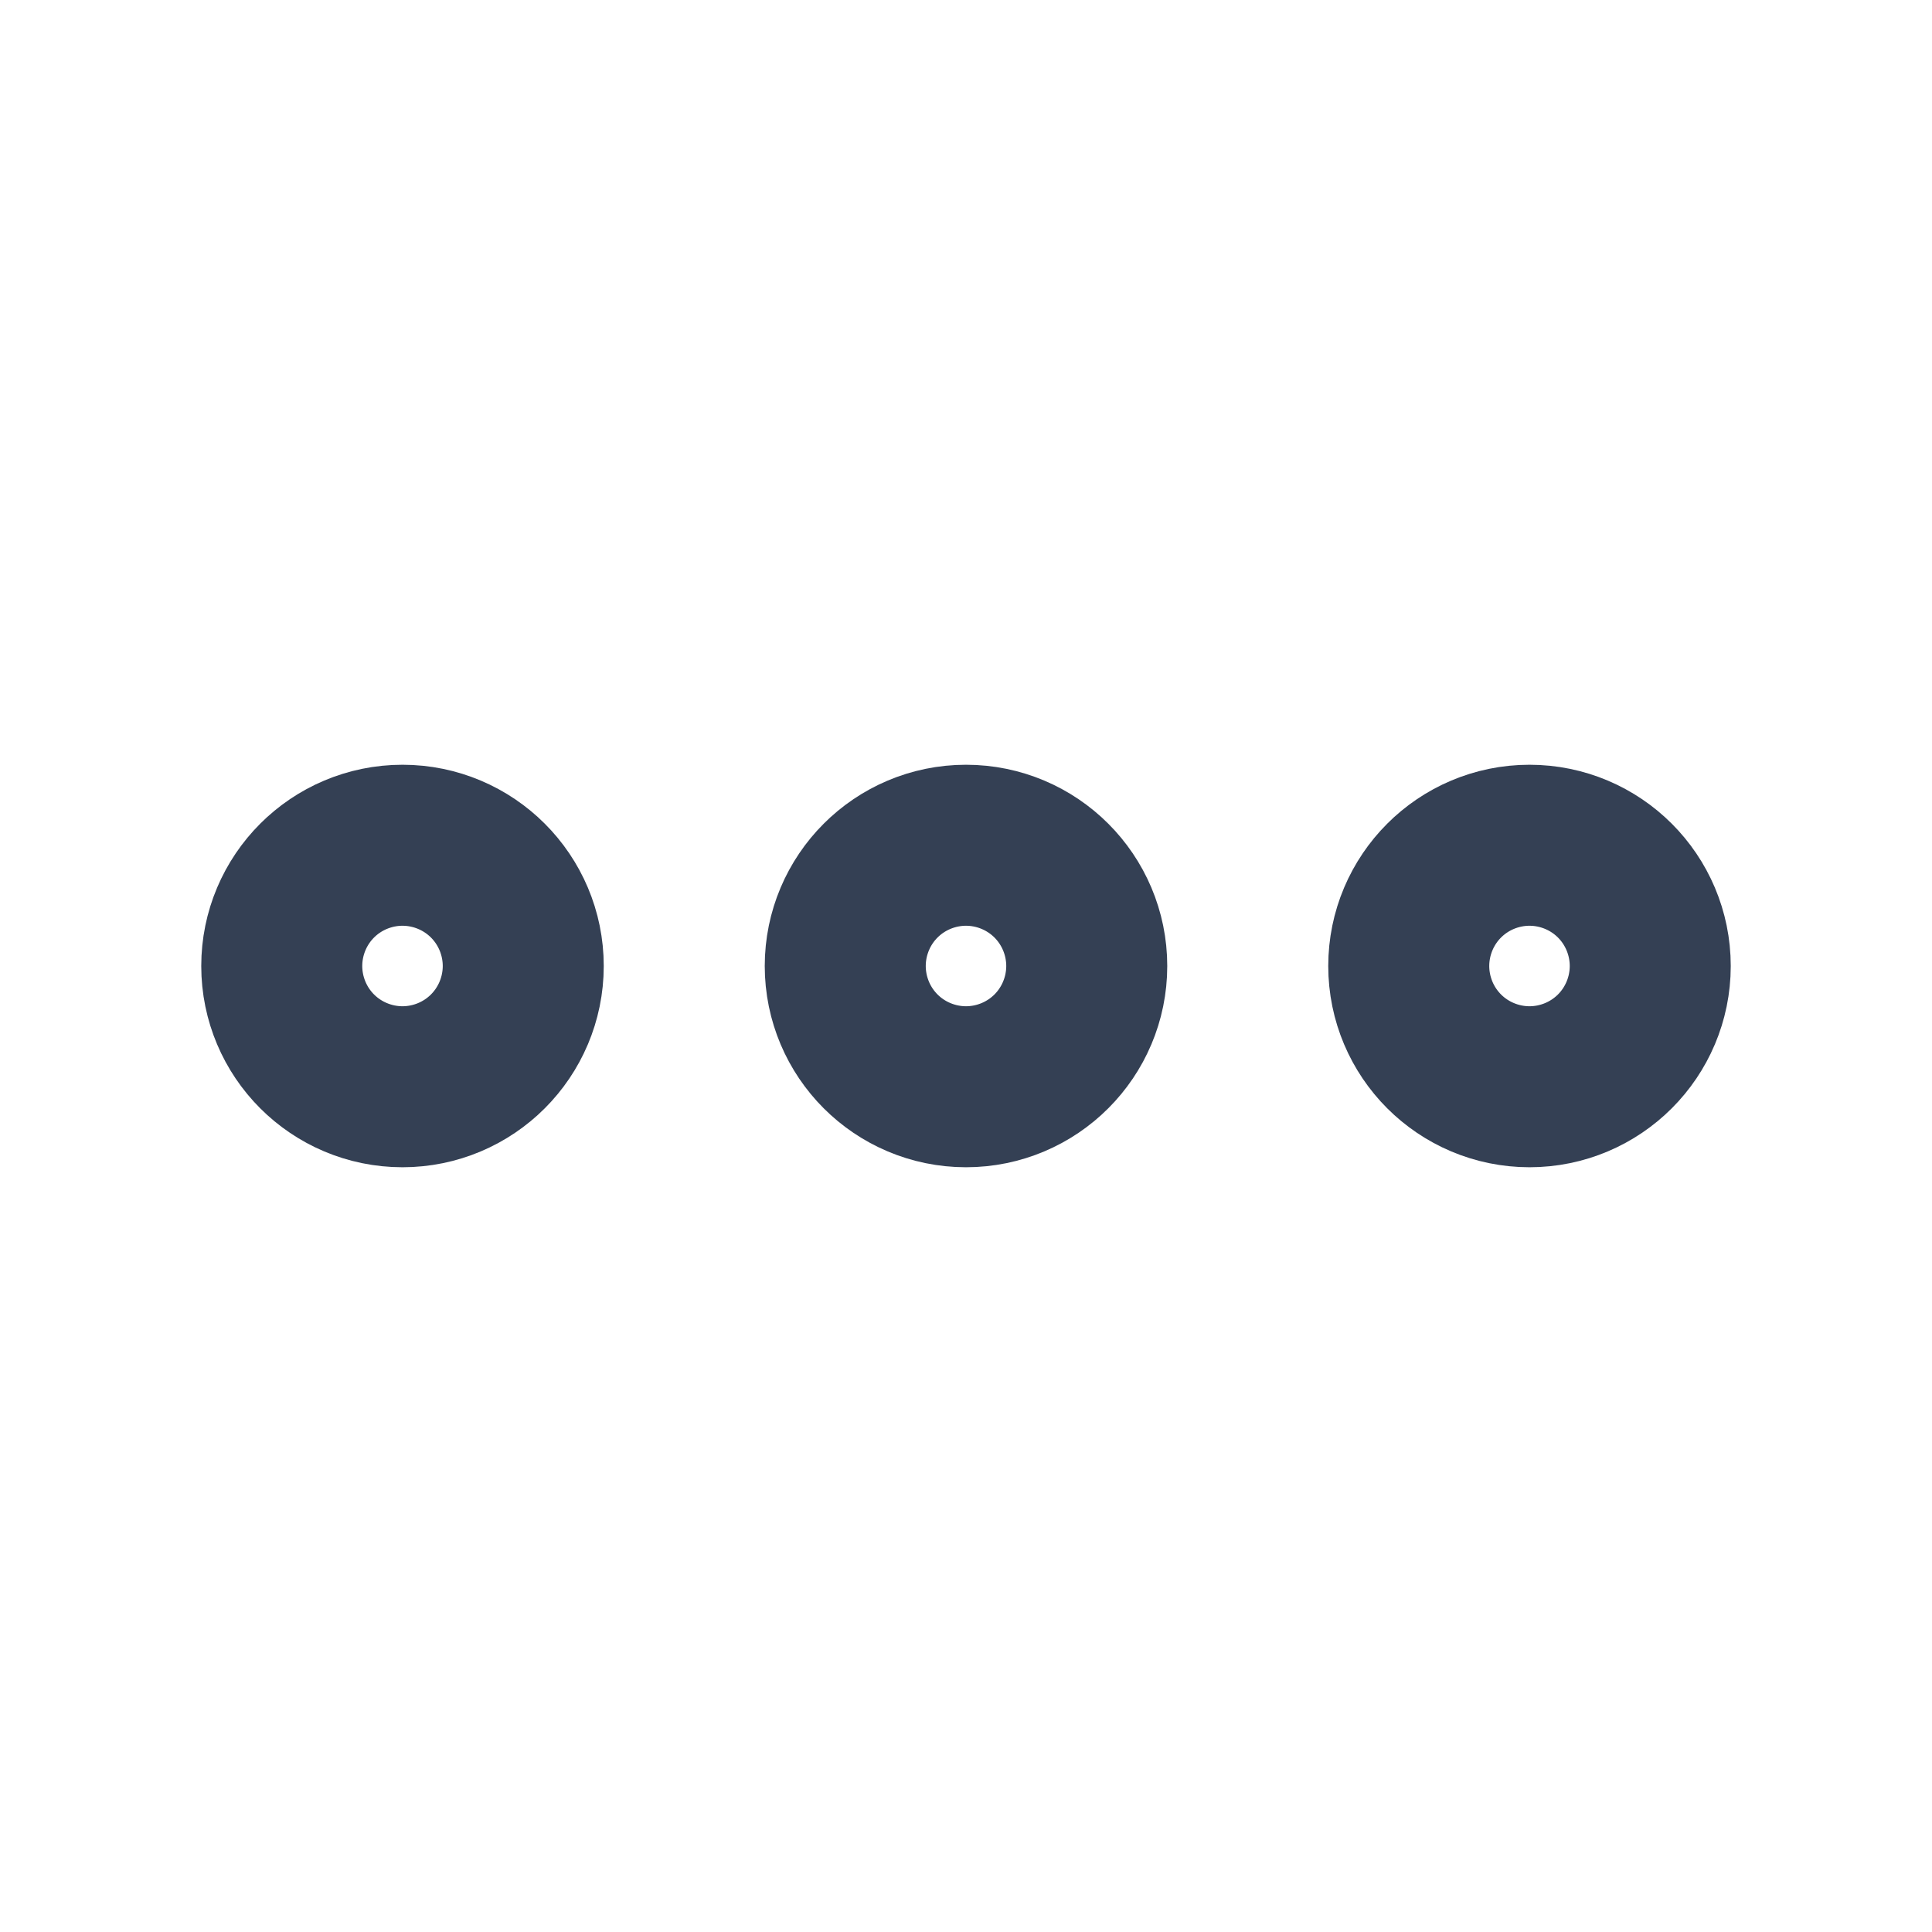
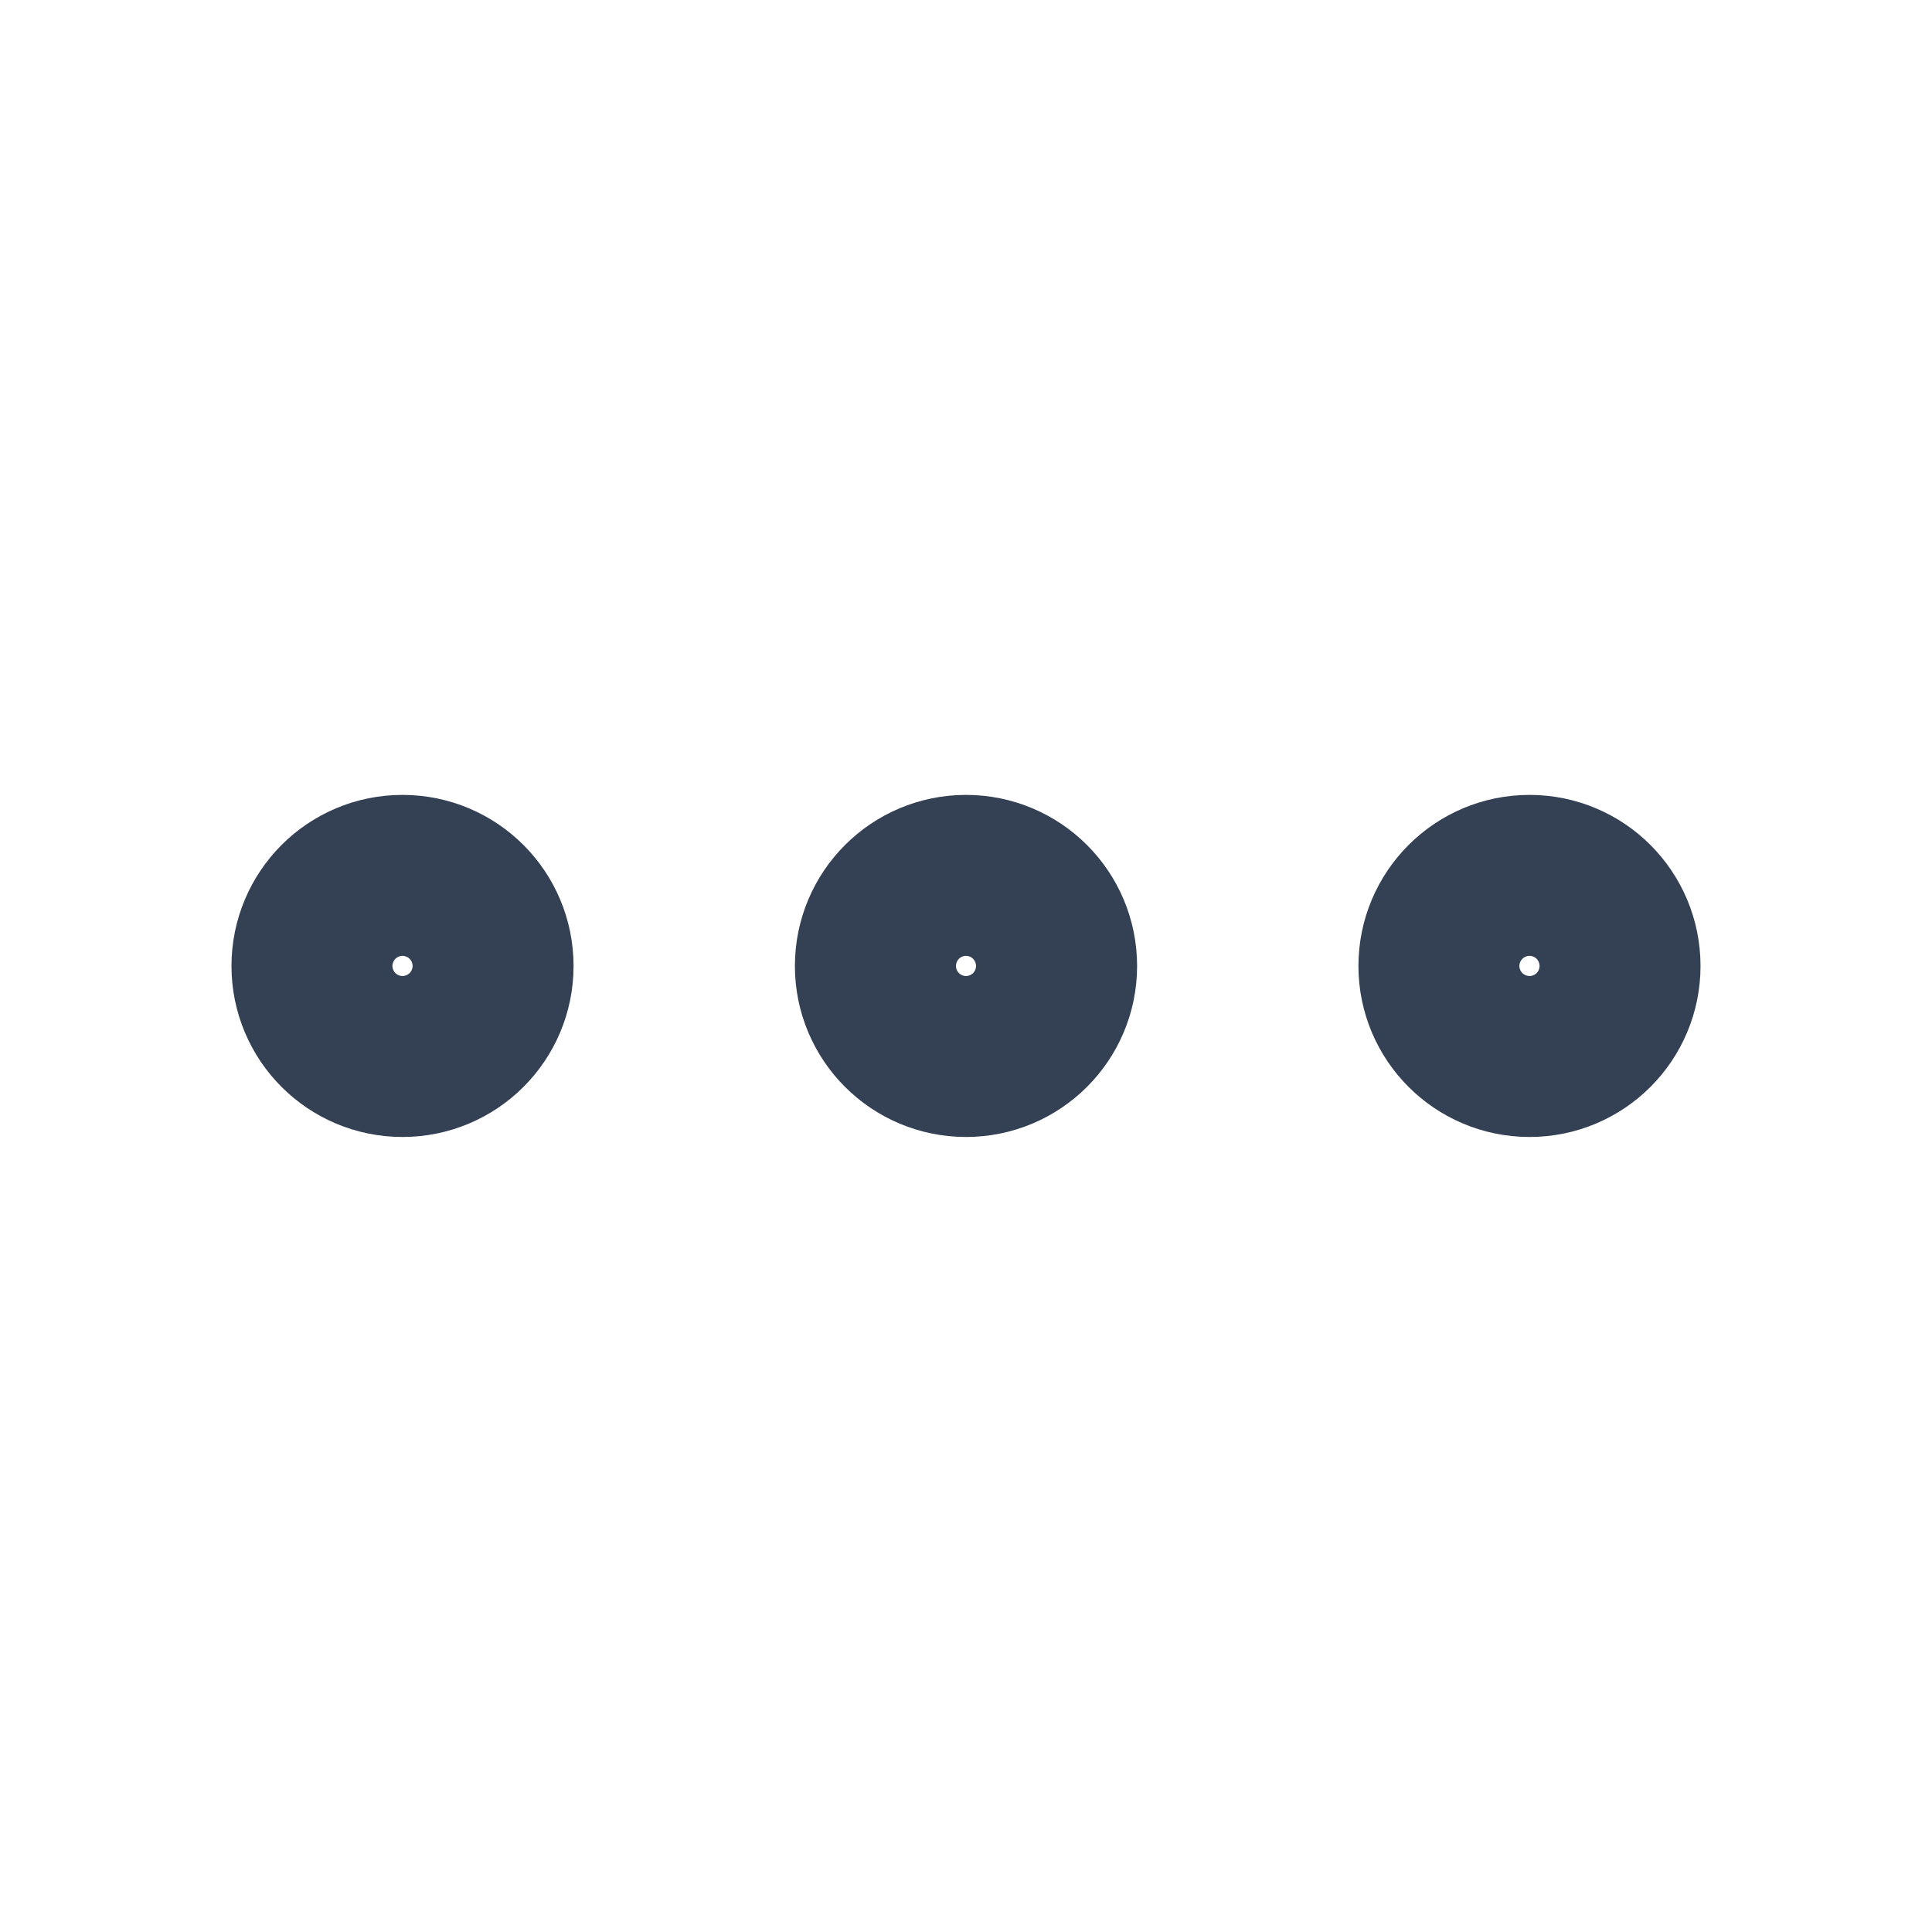
- <svg xmlns="http://www.w3.org/2000/svg" width="12" height="12" viewBox="0 0 12 12" fill="none">
+ <svg xmlns="http://www.w3.org/2000/svg" width="16" height="16" viewBox="0 0 16 16" fill="none">
  <g id="Icon">
    <g id="Icon_2">
-       <path d="M6 6.5C6.276 6.5 6.5 6.276 6.5 6C6.5 5.724 6.276 5.5 6 5.5C5.724 5.5 5.5 5.724 5.5 6C5.5 6.276 5.724 6.5 6 6.5Z" stroke="#344054" stroke-width="1.5" stroke-linecap="round" stroke-linejoin="round" />
-       <path d="M9.5 6.5C9.776 6.5 10 6.276 10 6C10 5.724 9.776 5.5 9.5 5.5C9.224 5.5 9 5.724 9 6C9 6.276 9.224 6.5 9.5 6.5Z" stroke="#344054" stroke-width="1.5" stroke-linecap="round" stroke-linejoin="round" />
-       <path d="M2.5 6.5C2.776 6.5 3 6.276 3 6C3 5.724 2.776 5.5 2.5 5.5C2.224 5.5 2 5.724 2 6C2 6.276 2.224 6.5 2.5 6.5Z" stroke="#344054" stroke-width="1.5" stroke-linecap="round" stroke-linejoin="round" />
+       <path d="M8 8.666C8.368 8.666 8.667 8.368 8.667 8C8.667 7.631 8.368 7.333 8 7.333C7.632 7.333 7.333 7.631 7.333 8C7.333 8.368 7.632 8.666 8 8.666Z" stroke="#344054" stroke-width="1.5" stroke-linecap="round" stroke-linejoin="round" />
+       <path d="M12.667 8.666C13.035 8.666 13.333 8.368 13.333 8C13.333 7.631 13.035 7.333 12.667 7.333C12.299 7.333 12 7.631 12 8C12 8.368 12.299 8.666 12.667 8.666Z" stroke="#344054" stroke-width="1.5" stroke-linecap="round" stroke-linejoin="round" />
+       <path d="M3.333 8.666C3.702 8.666 4 8.368 4 8C4 7.631 3.702 7.333 3.333 7.333C2.965 7.333 2.667 7.631 2.667 8C2.667 8.368 2.965 8.666 3.333 8.666Z" stroke="#344054" stroke-width="1.5" stroke-linecap="round" stroke-linejoin="round" />
    </g>
  </g>
</svg>
